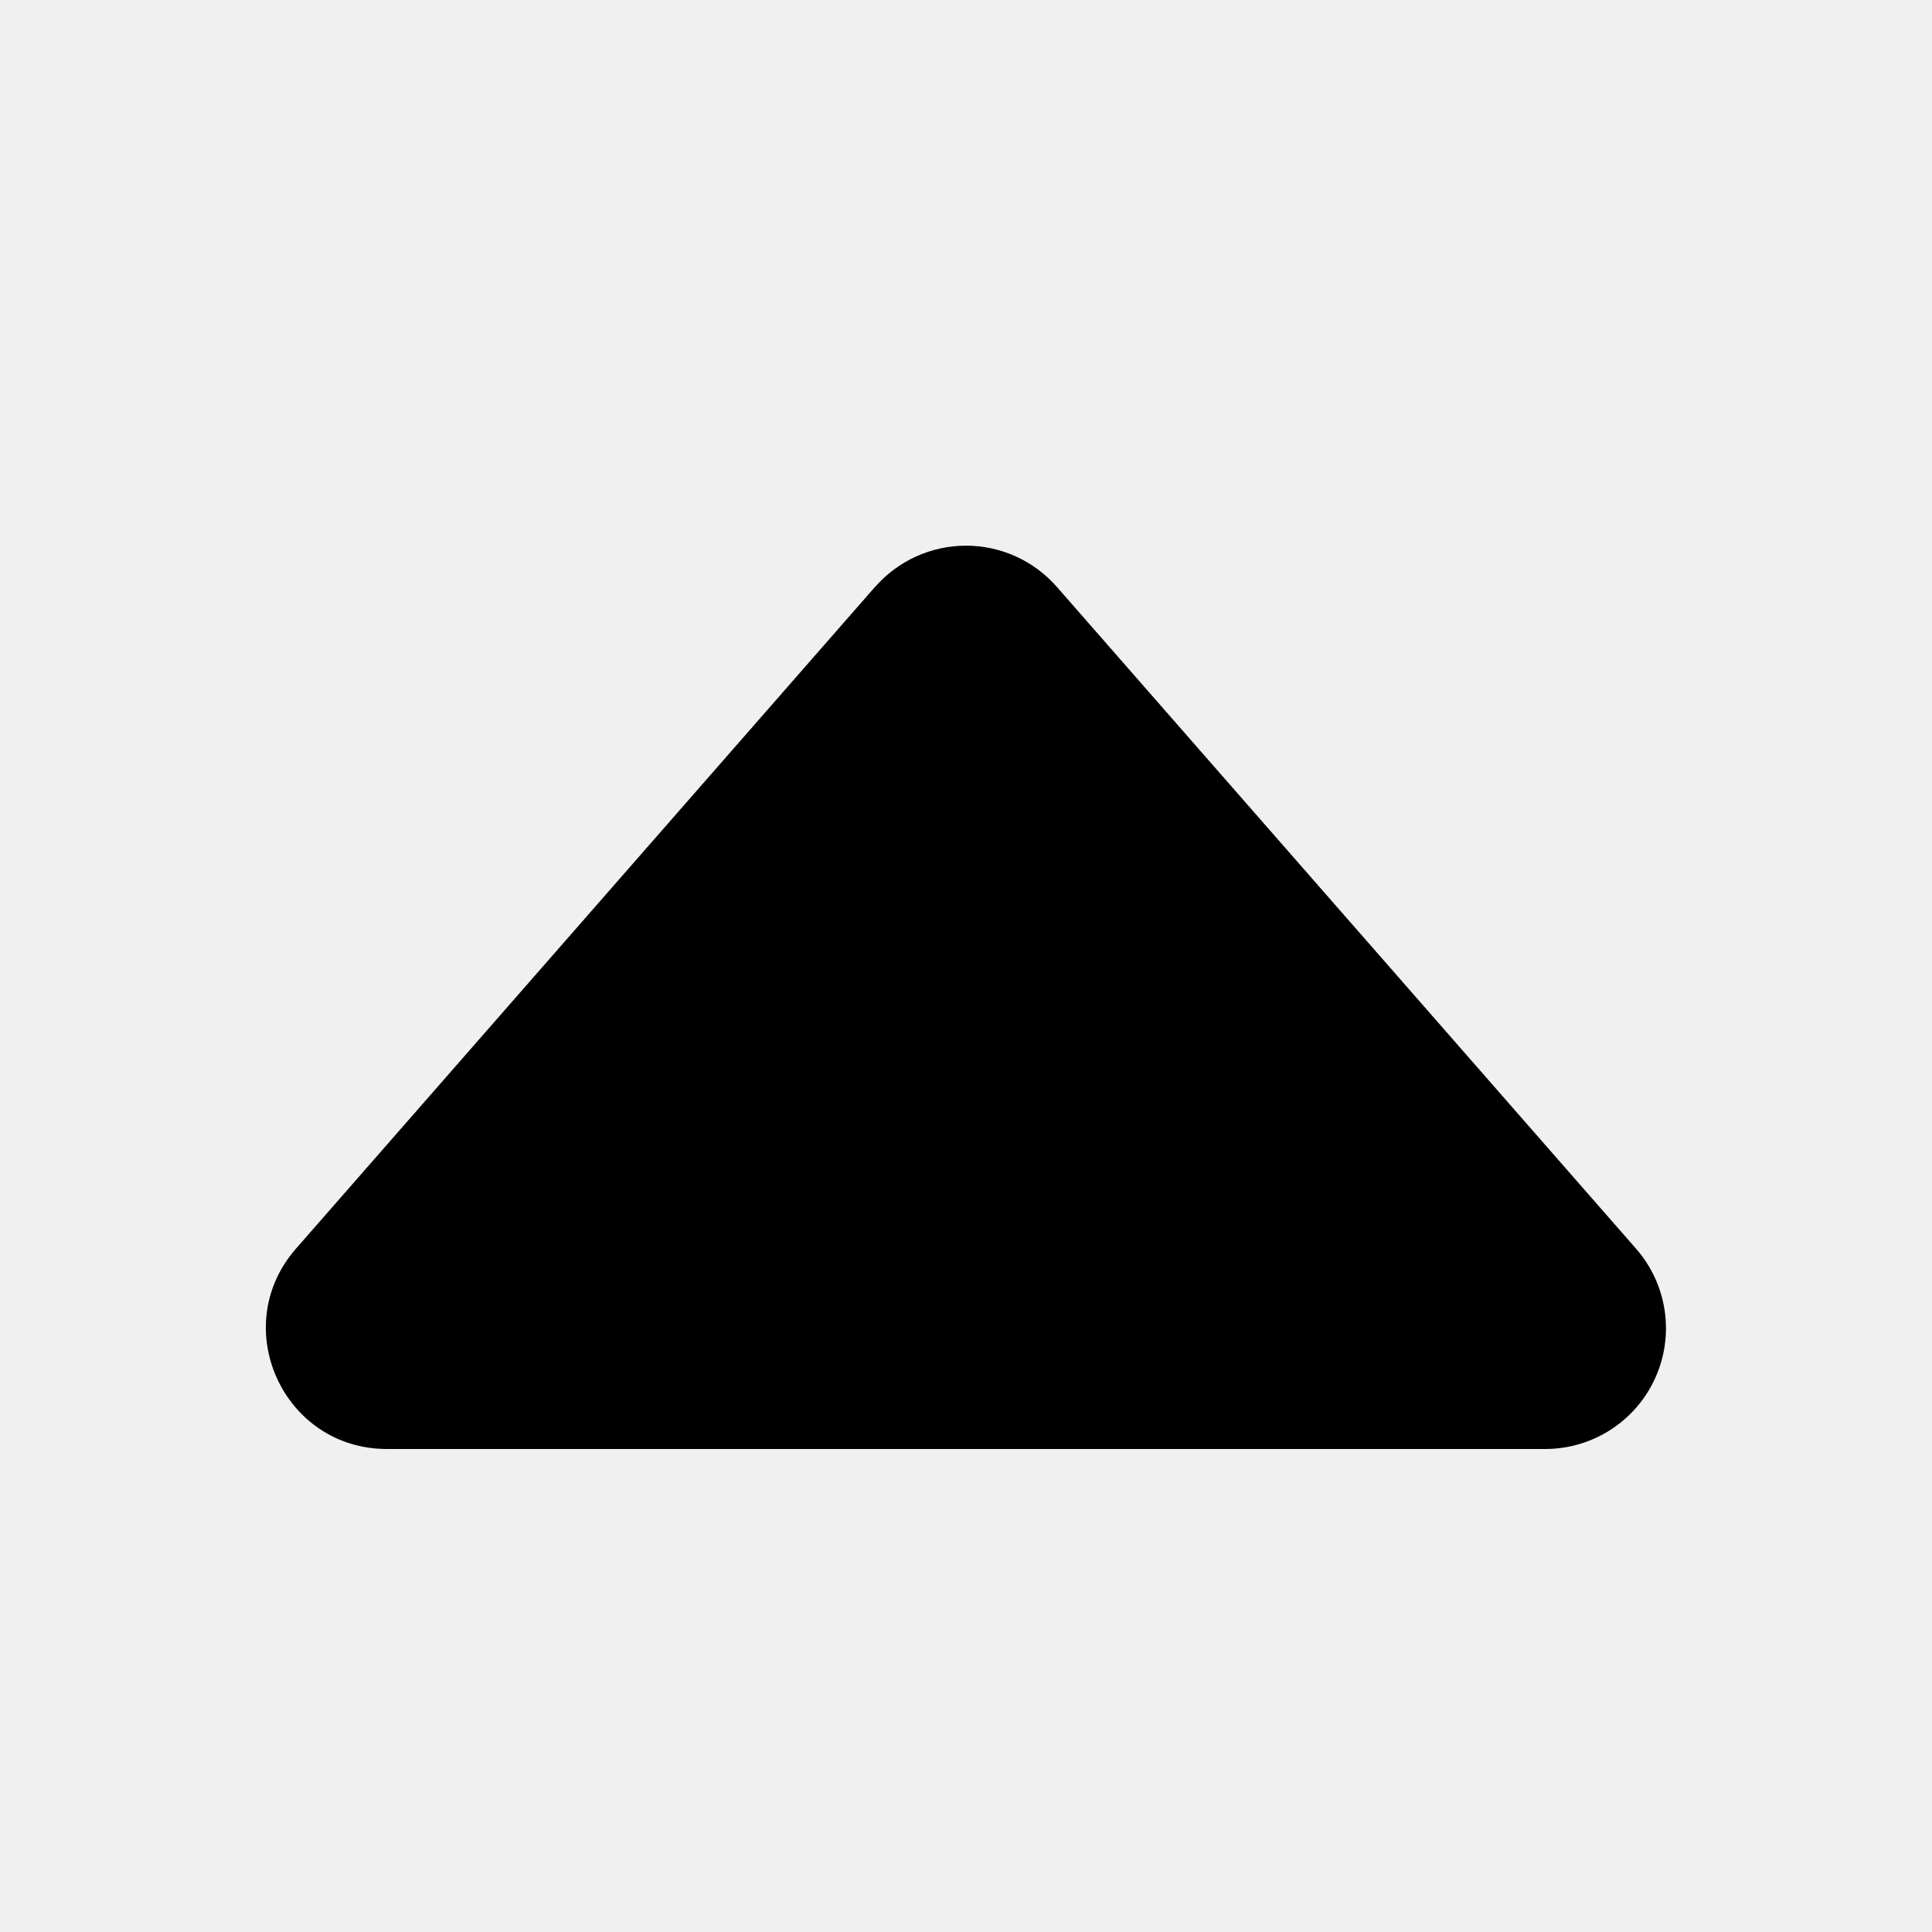
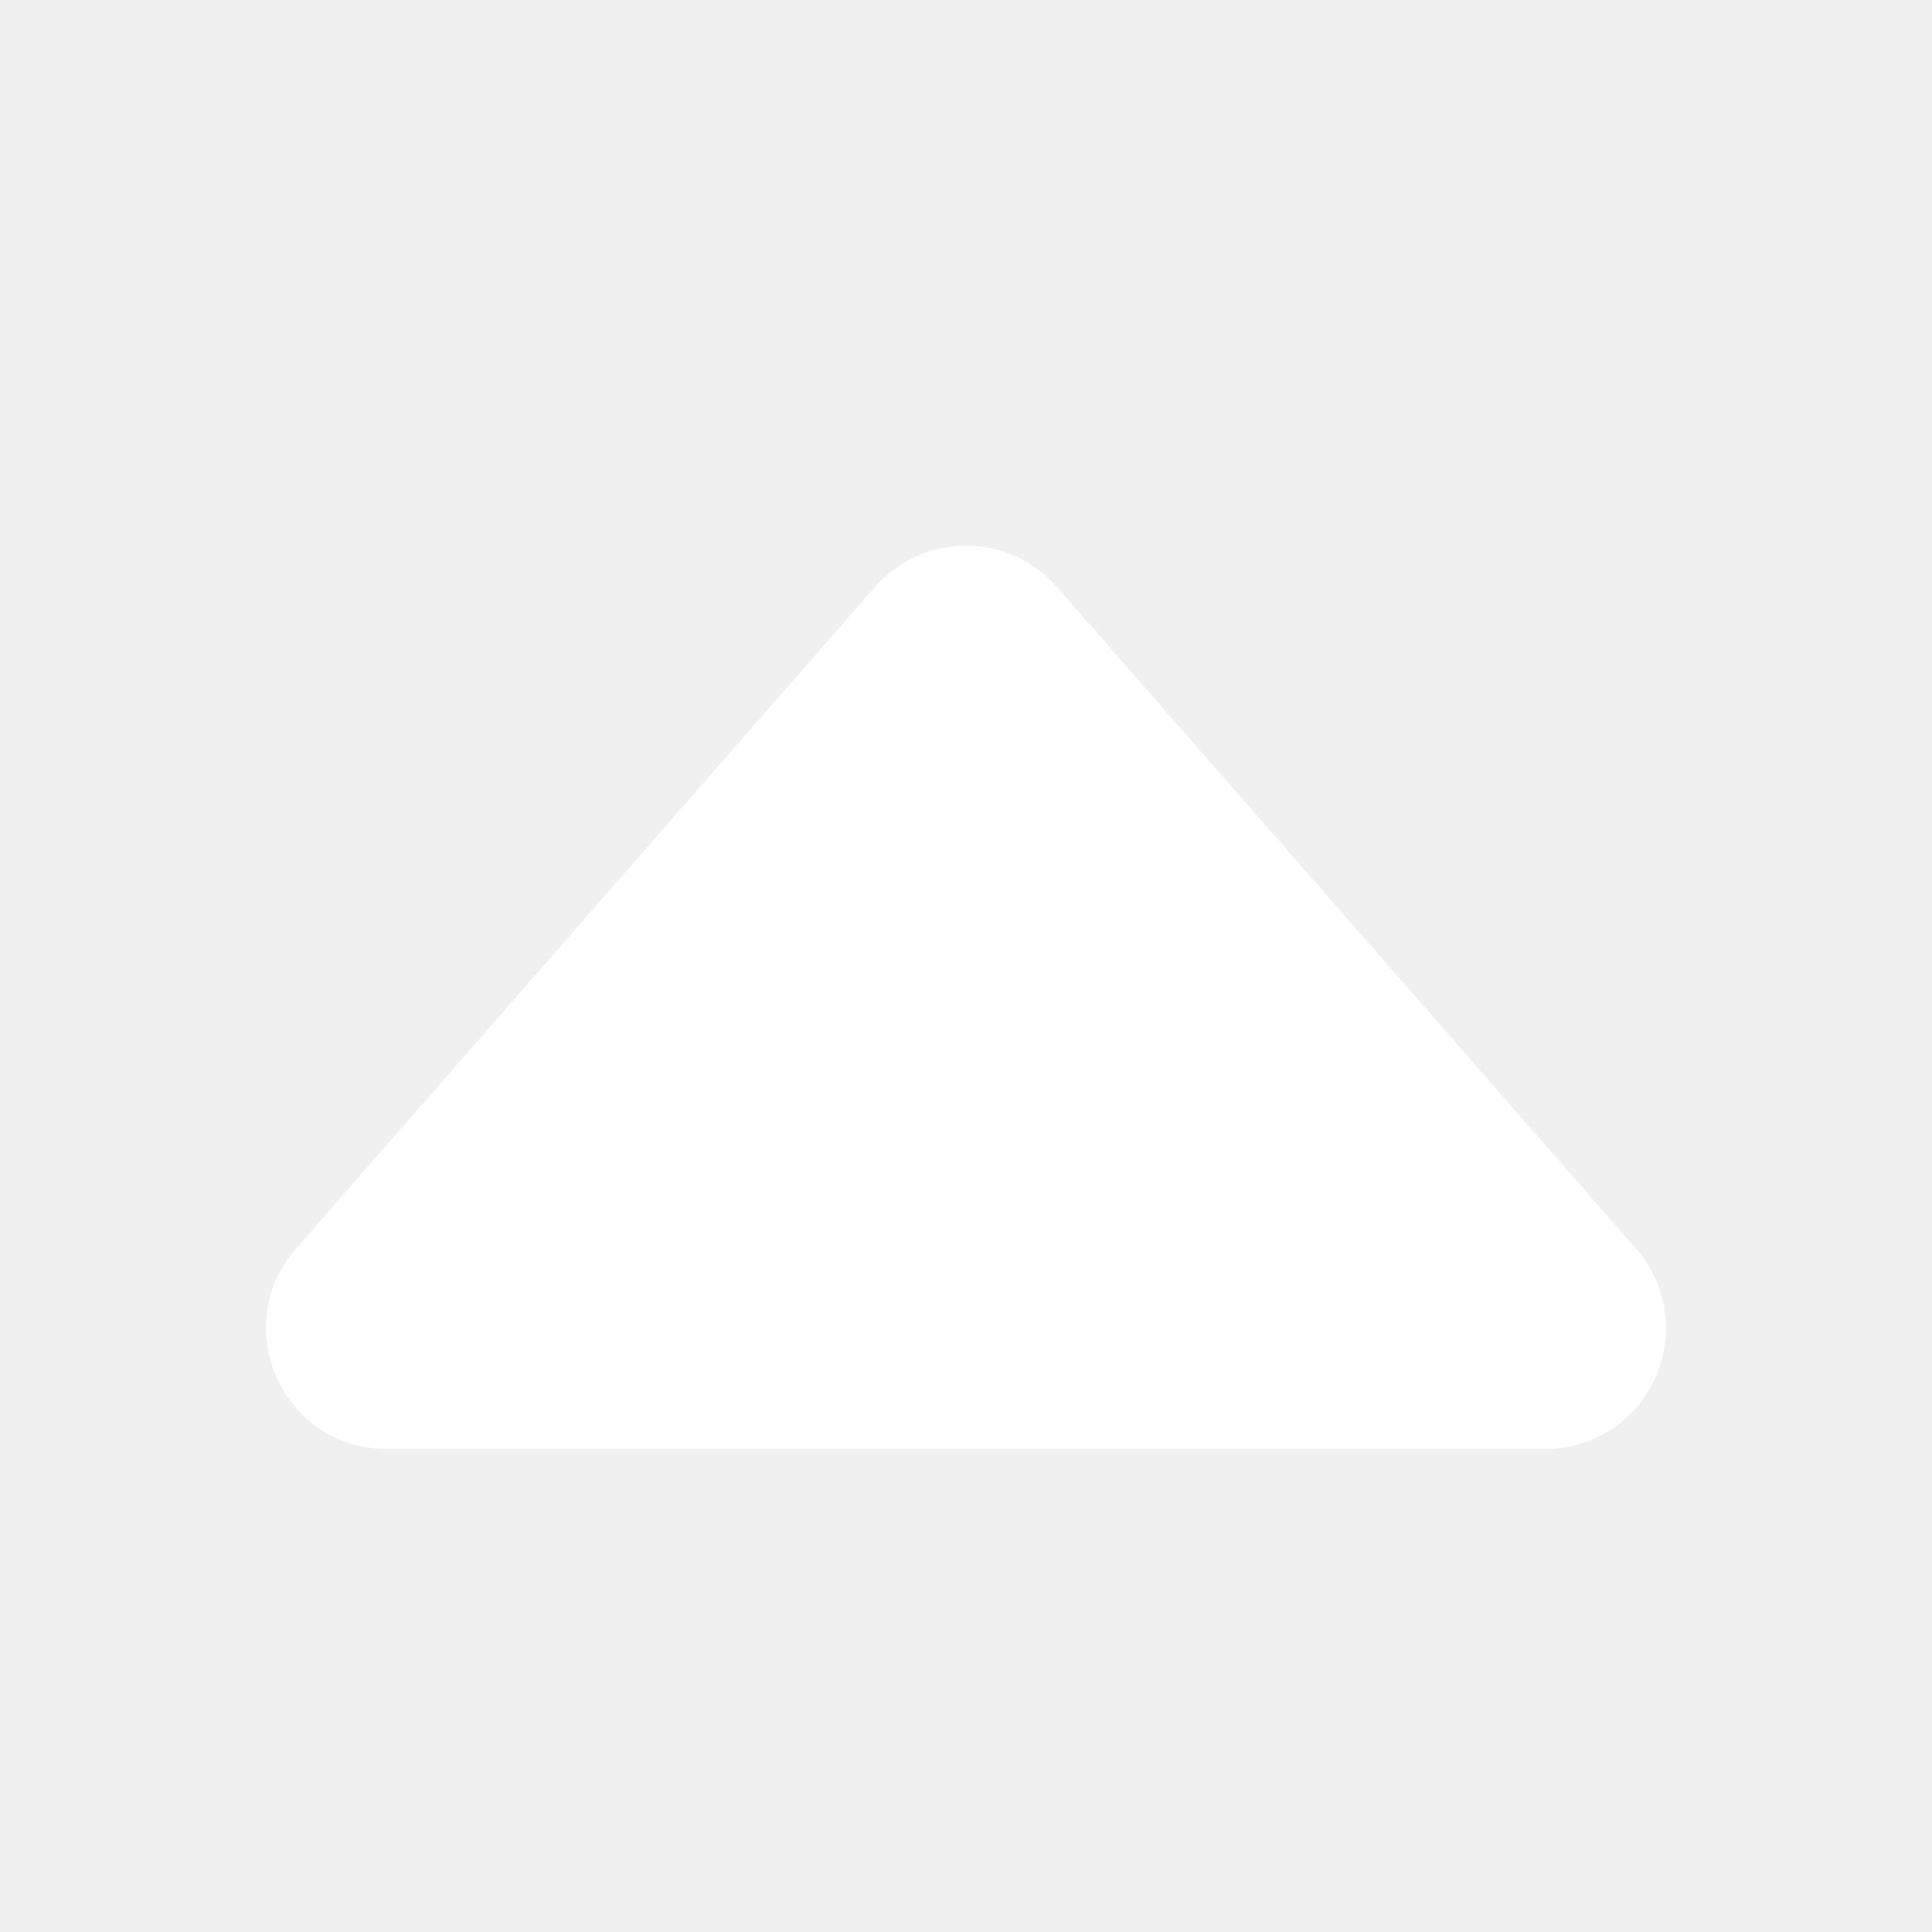
- <svg xmlns="http://www.w3.org/2000/svg" width="16px" height="16px" viewBox="0 0 16 16" class="bi bi-caret-up-fill" fill="#000">
+ <svg xmlns="http://www.w3.org/2000/svg" width="16px" height="16px" viewBox="0 0 16 16" class="bi bi-caret-up-fill" fill="white">
  <path d="M7.247 4.86l-4.796 5.481c-.566.647-.106 1.659.753 1.659h9.592a1 1 0 0 0 .753-1.659l-4.796-5.48a1 1 0 0 0-1.506 0z" />
</svg>
